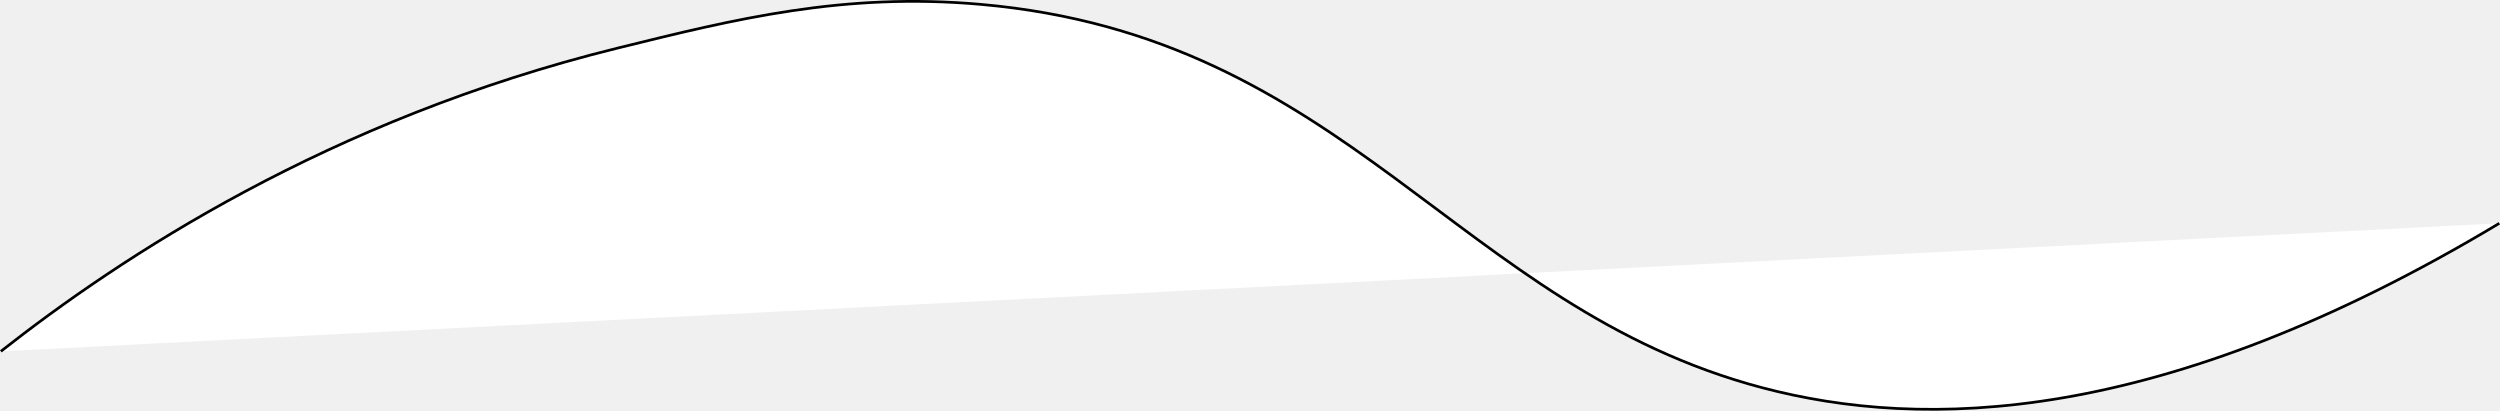
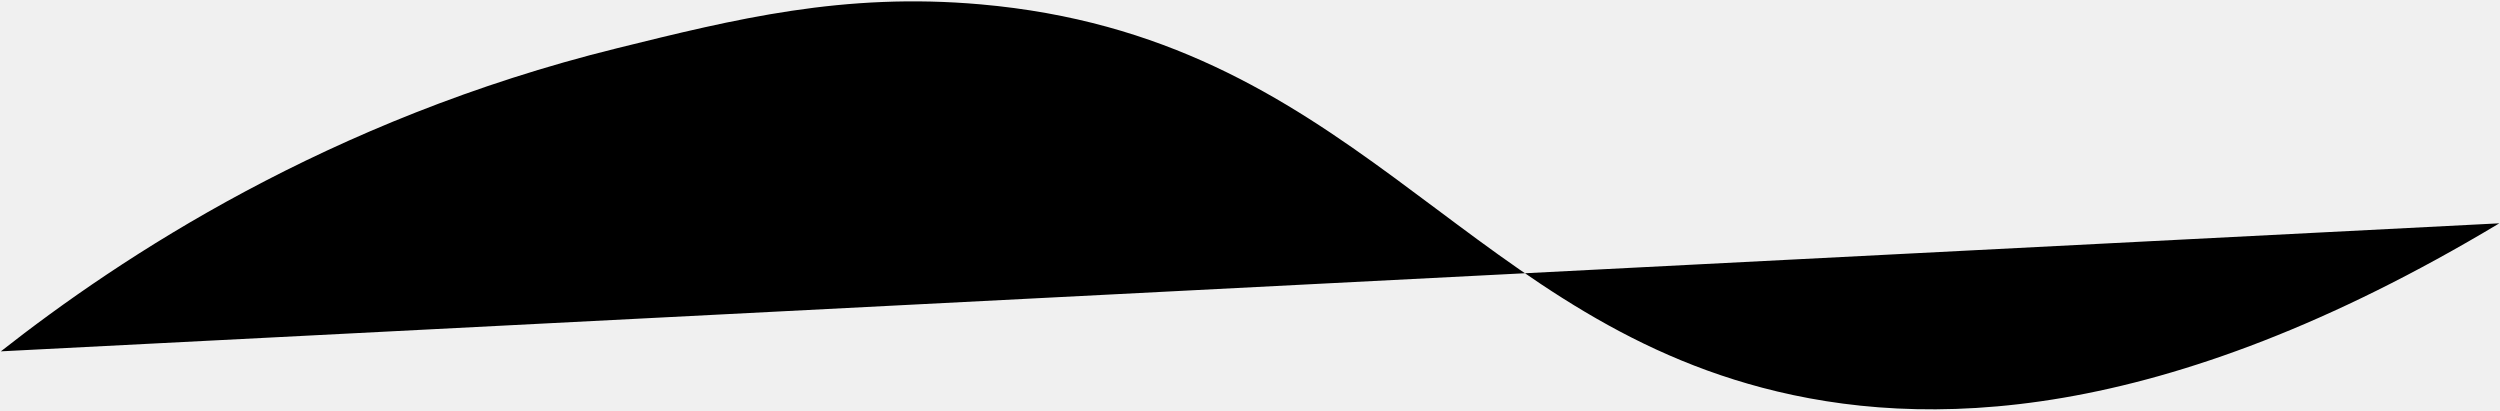
<svg xmlns="http://www.w3.org/2000/svg" id="Calque_1" data-name="Calque 1" viewBox="0 0 917.89 150.79">
-   <defs>
-     <style>
-       .cls-1 {
-         fill: #fff;
-         stroke: #000;
-         stroke-miterlimit: 10;
-       }
-     </style>
-   </defs>
  <path class="cls-1" d="m.31,129C44.27,94.47,120.45,43.93,226.55,17.71,270.05,6.95,309.71-2.85,360.05,1.6c134.93,11.93,174.7,111.08,287,140.76,58.72,15.52,146.03,14.36,270.59-60.37" />
</svg>
